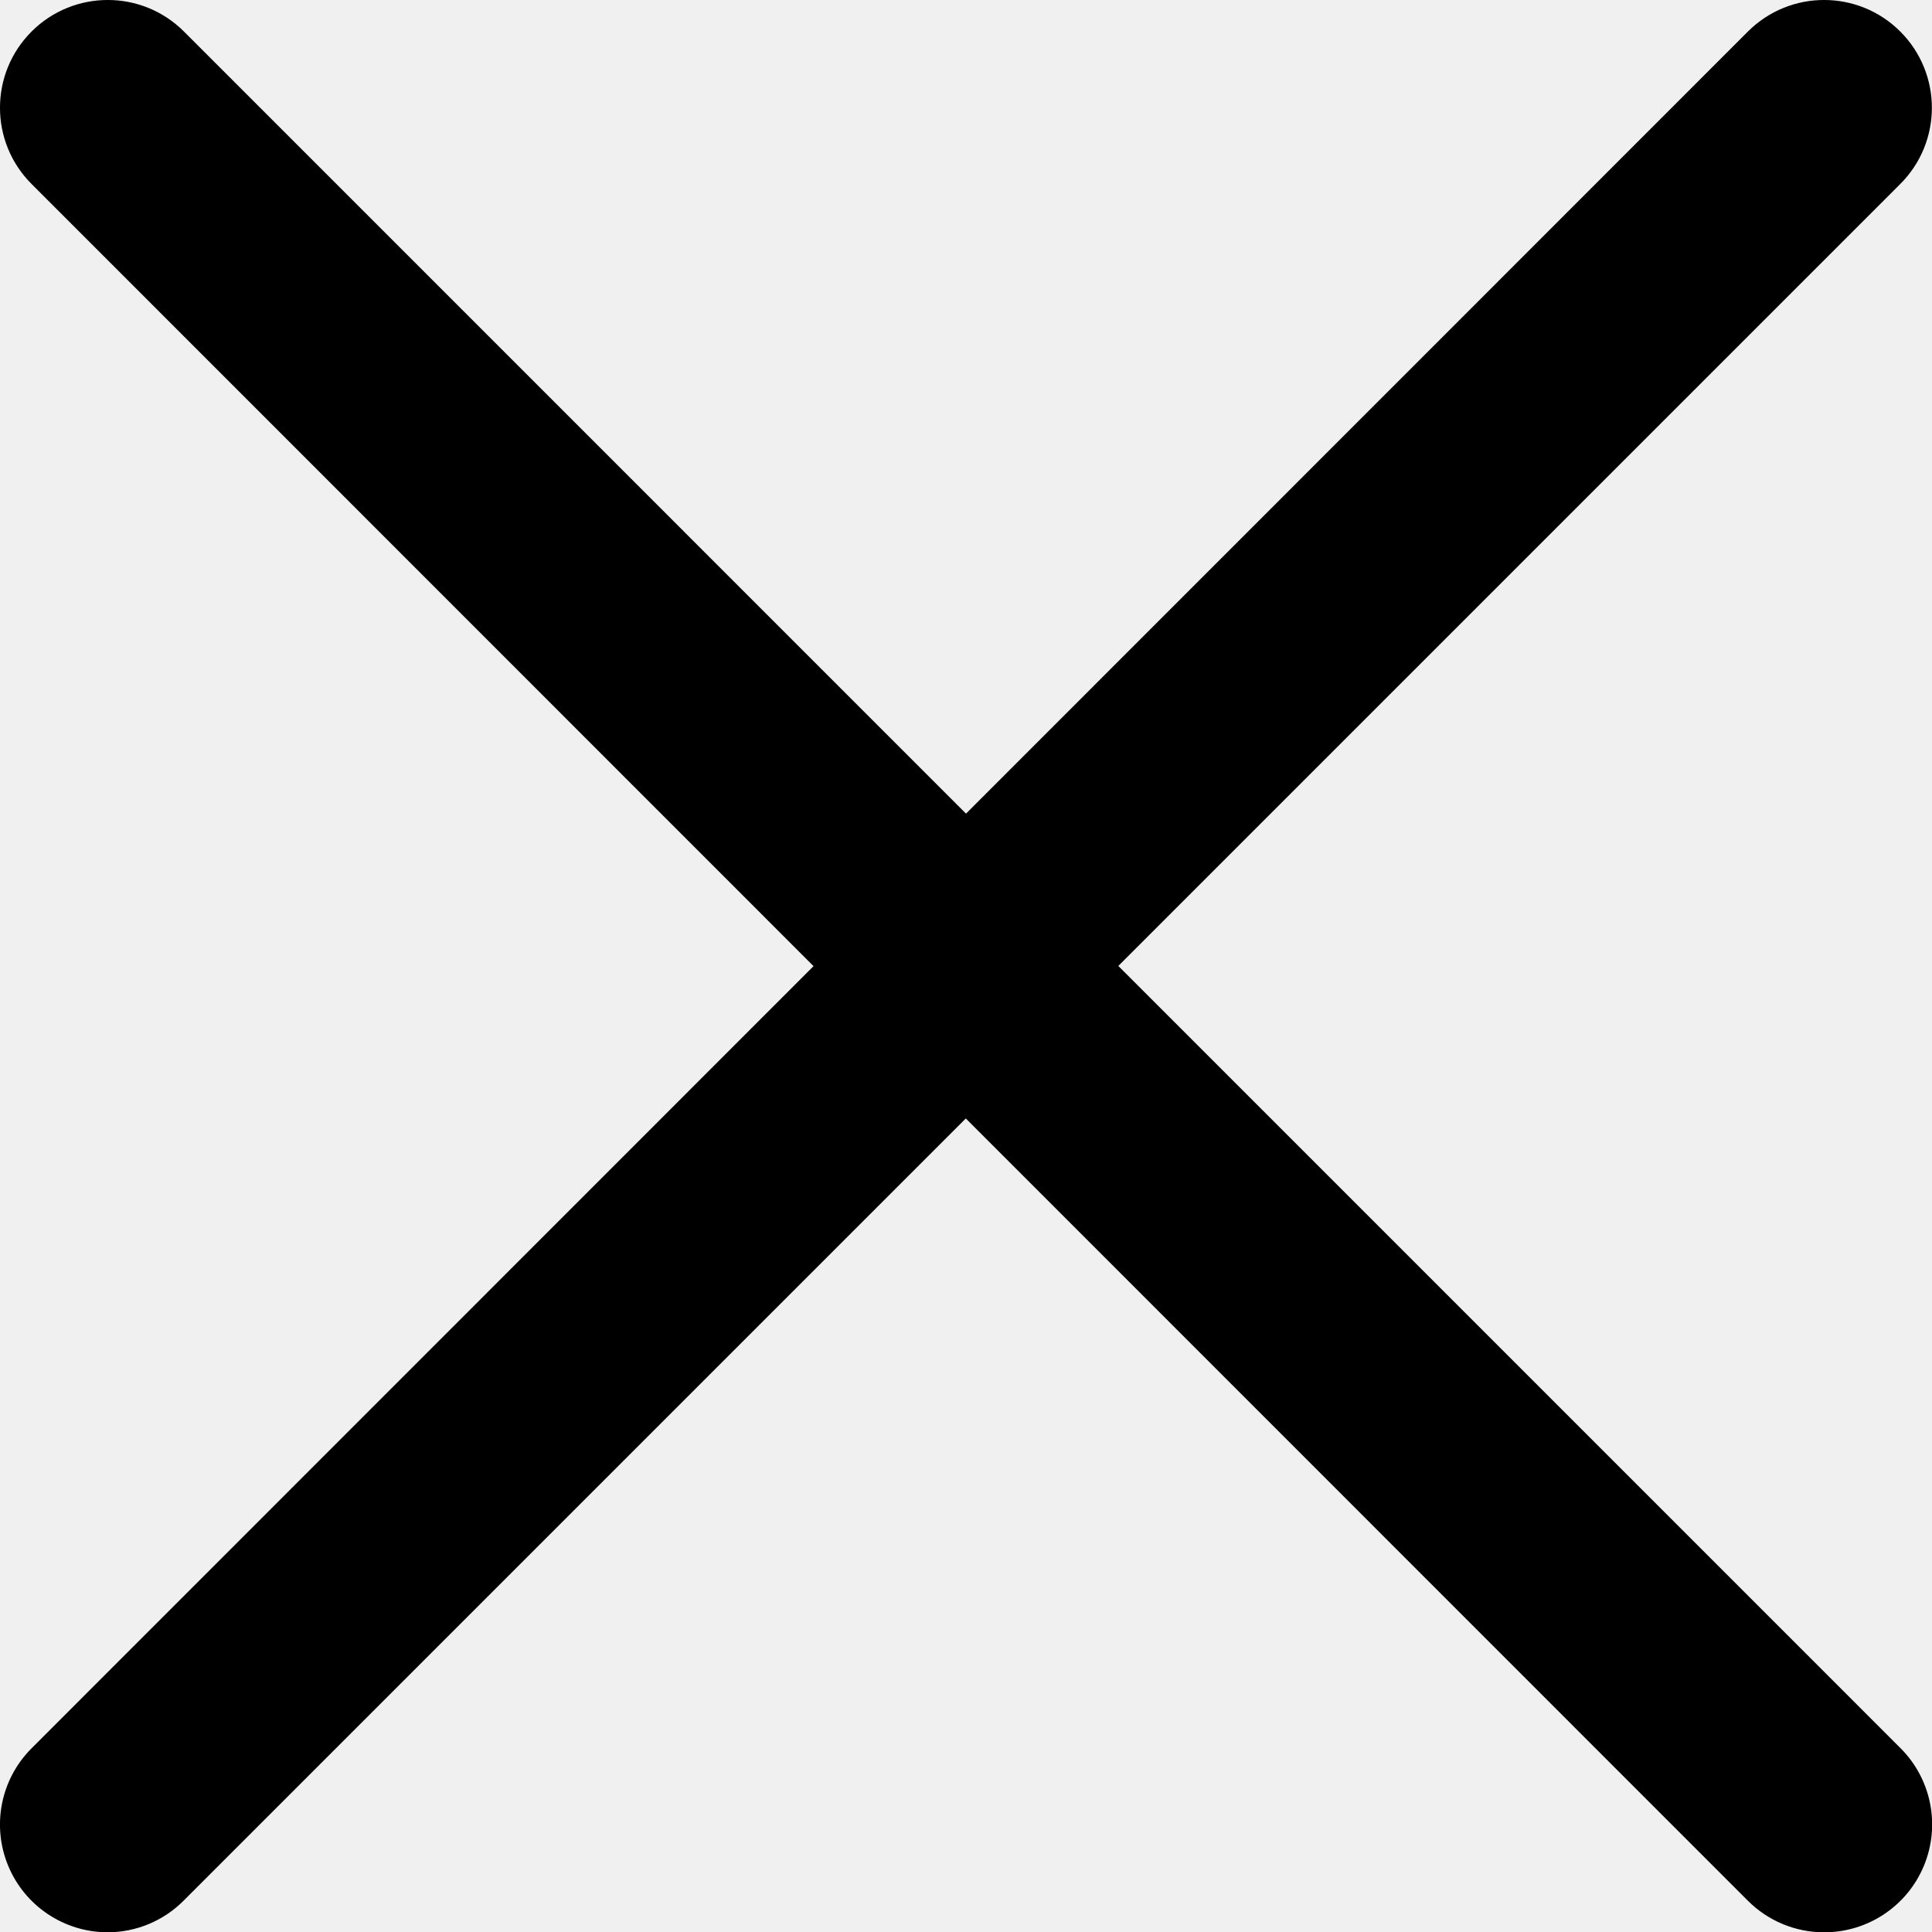
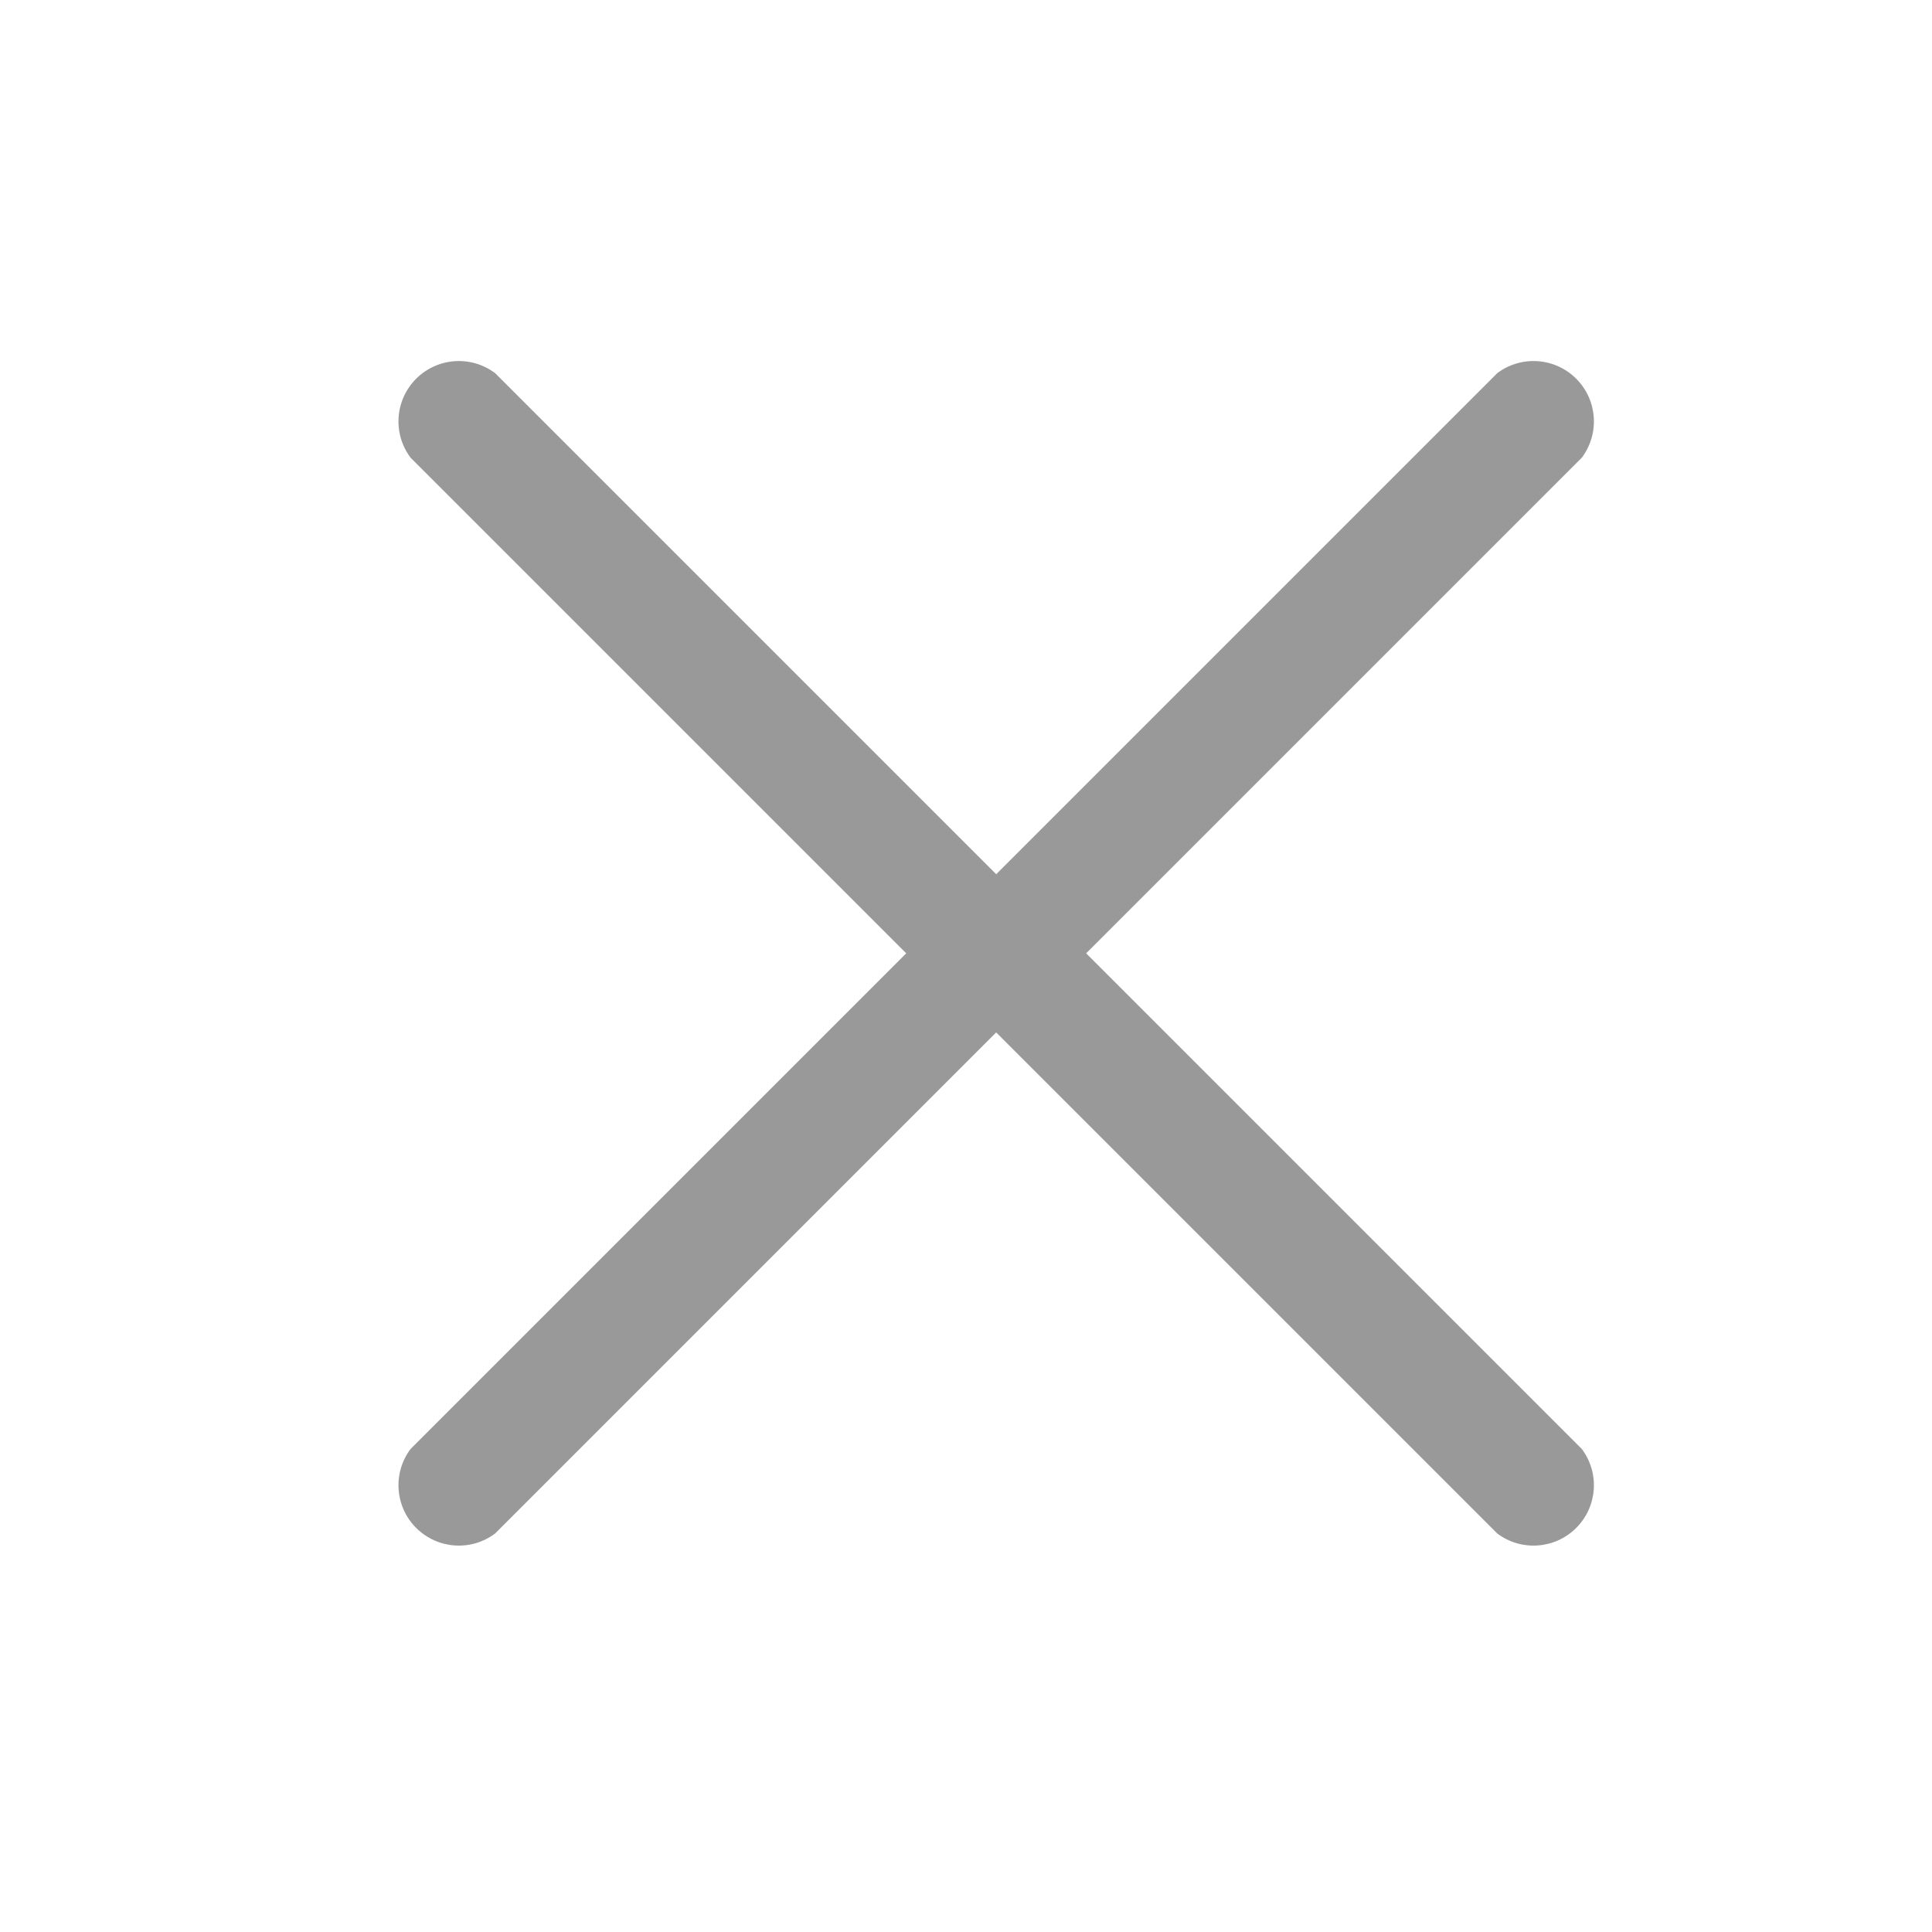
- <svg xmlns="http://www.w3.org/2000/svg" id="Capa_1" data-name="Capa 1" viewBox="0 0 263.89 263.91">
-   <path d="M423.23,438a14.69,14.69,0,0,1-10.41-4.31L178.37,199.18a14.72,14.72,0,1,1,20.82-20.82L433.64,412.82A14.73,14.73,0,0,1,423.23,438Z" transform="translate(-174.06 -174.05)" />
-   <path d="M188.78,438a14.72,14.72,0,0,1-10.41-25.13L412.82,178.36a14.72,14.72,0,1,1,20.82,20.82L199.18,433.64A14.66,14.66,0,0,1,188.78,438Z" transform="translate(-174.06 -174.05)" />
+ <svg xmlns="http://www.w3.org/2000/svg" id="Слой_1" data-name="Слой 1" viewBox="0 0 32 32">
+   <defs>
+     <style>.cls-1{fill:#fff;}.cls-2{fill:#999;}</style>
+   </defs>
+   <rect class="cls-1" width="32" height="32" />
+   <path id="Chevron_Right" data-name="Chevron Right" class="cls-2" d="M15.8,15l-9,9a1,1,0,0,0,1.4,1.4l8.3-8.3,8.3,8.3A1,1,0,0,0,26.2,24l-9-9A1,1,0,0,0,15.8,15Z" />
+   <path id="Chevron_Right-2" data-name="Chevron Right" class="cls-2" d="M17.2,16.58l9-9a1,1,0,0,0-1.4-1.4l-8.3,8.3L8.2,6.18a1,1,0,0,0-1.4,1.4l9,9A1,1,0,0,0,17.2,16.58Z" />
</svg>
